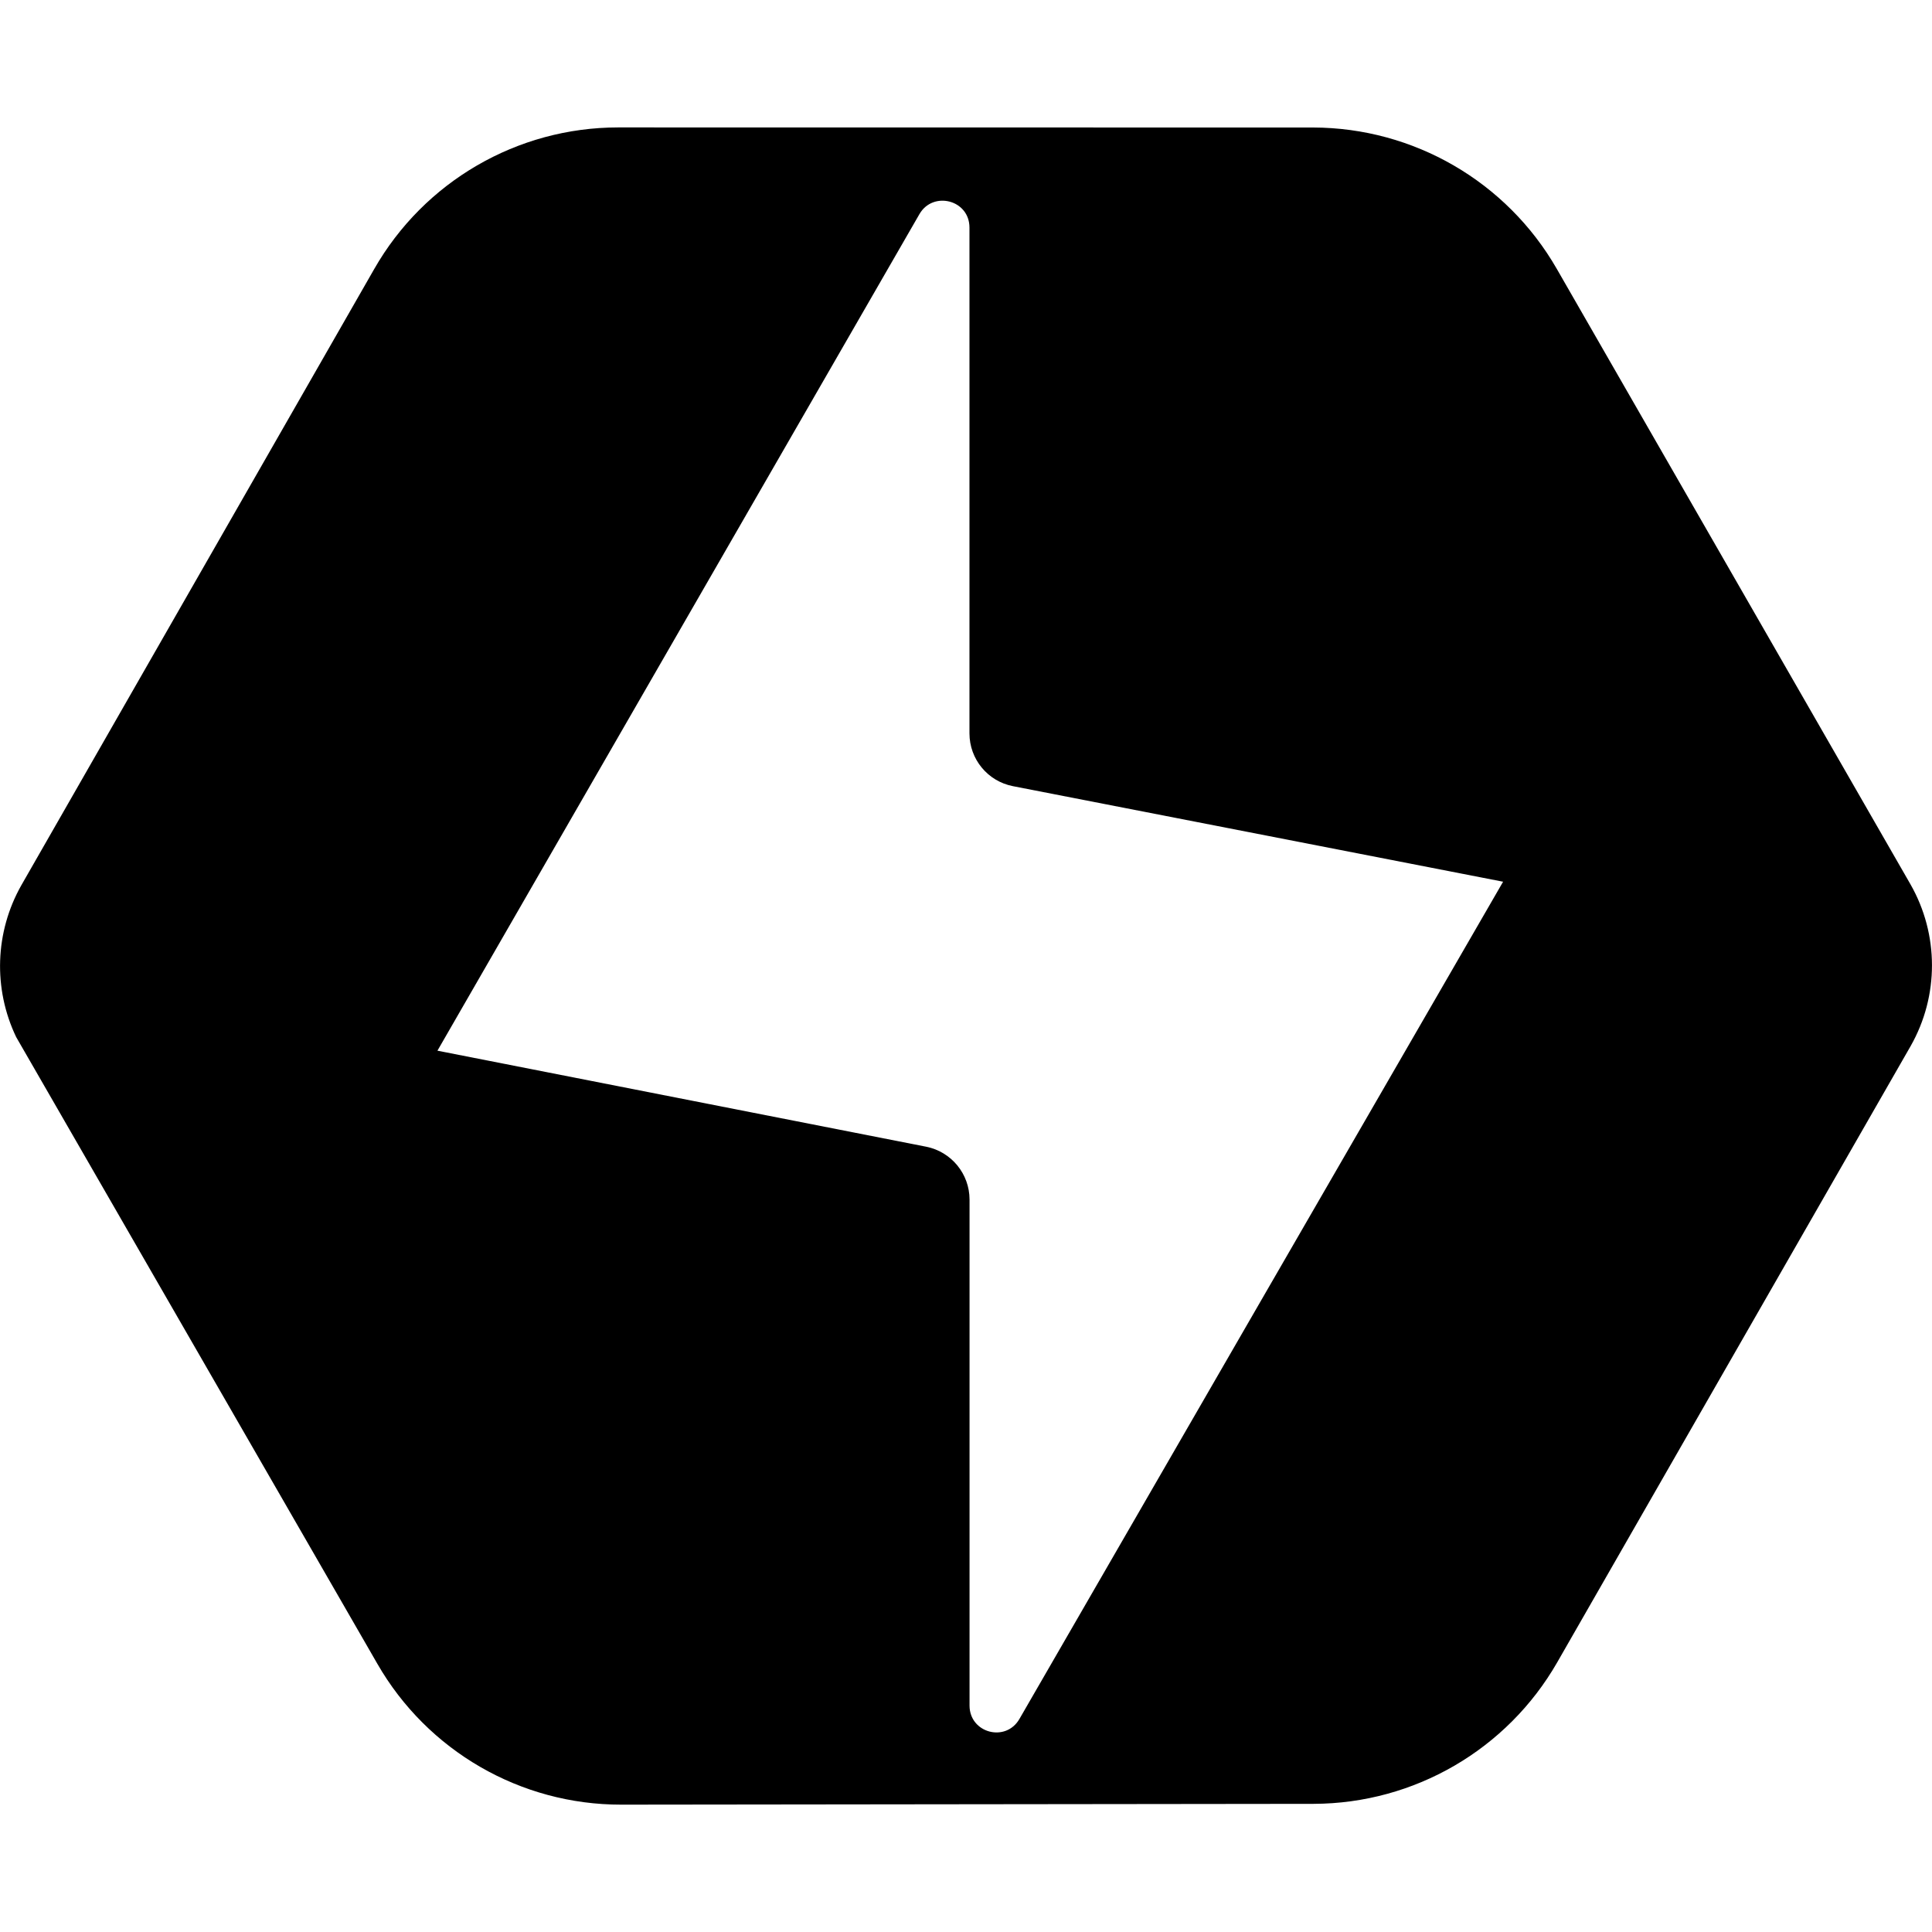
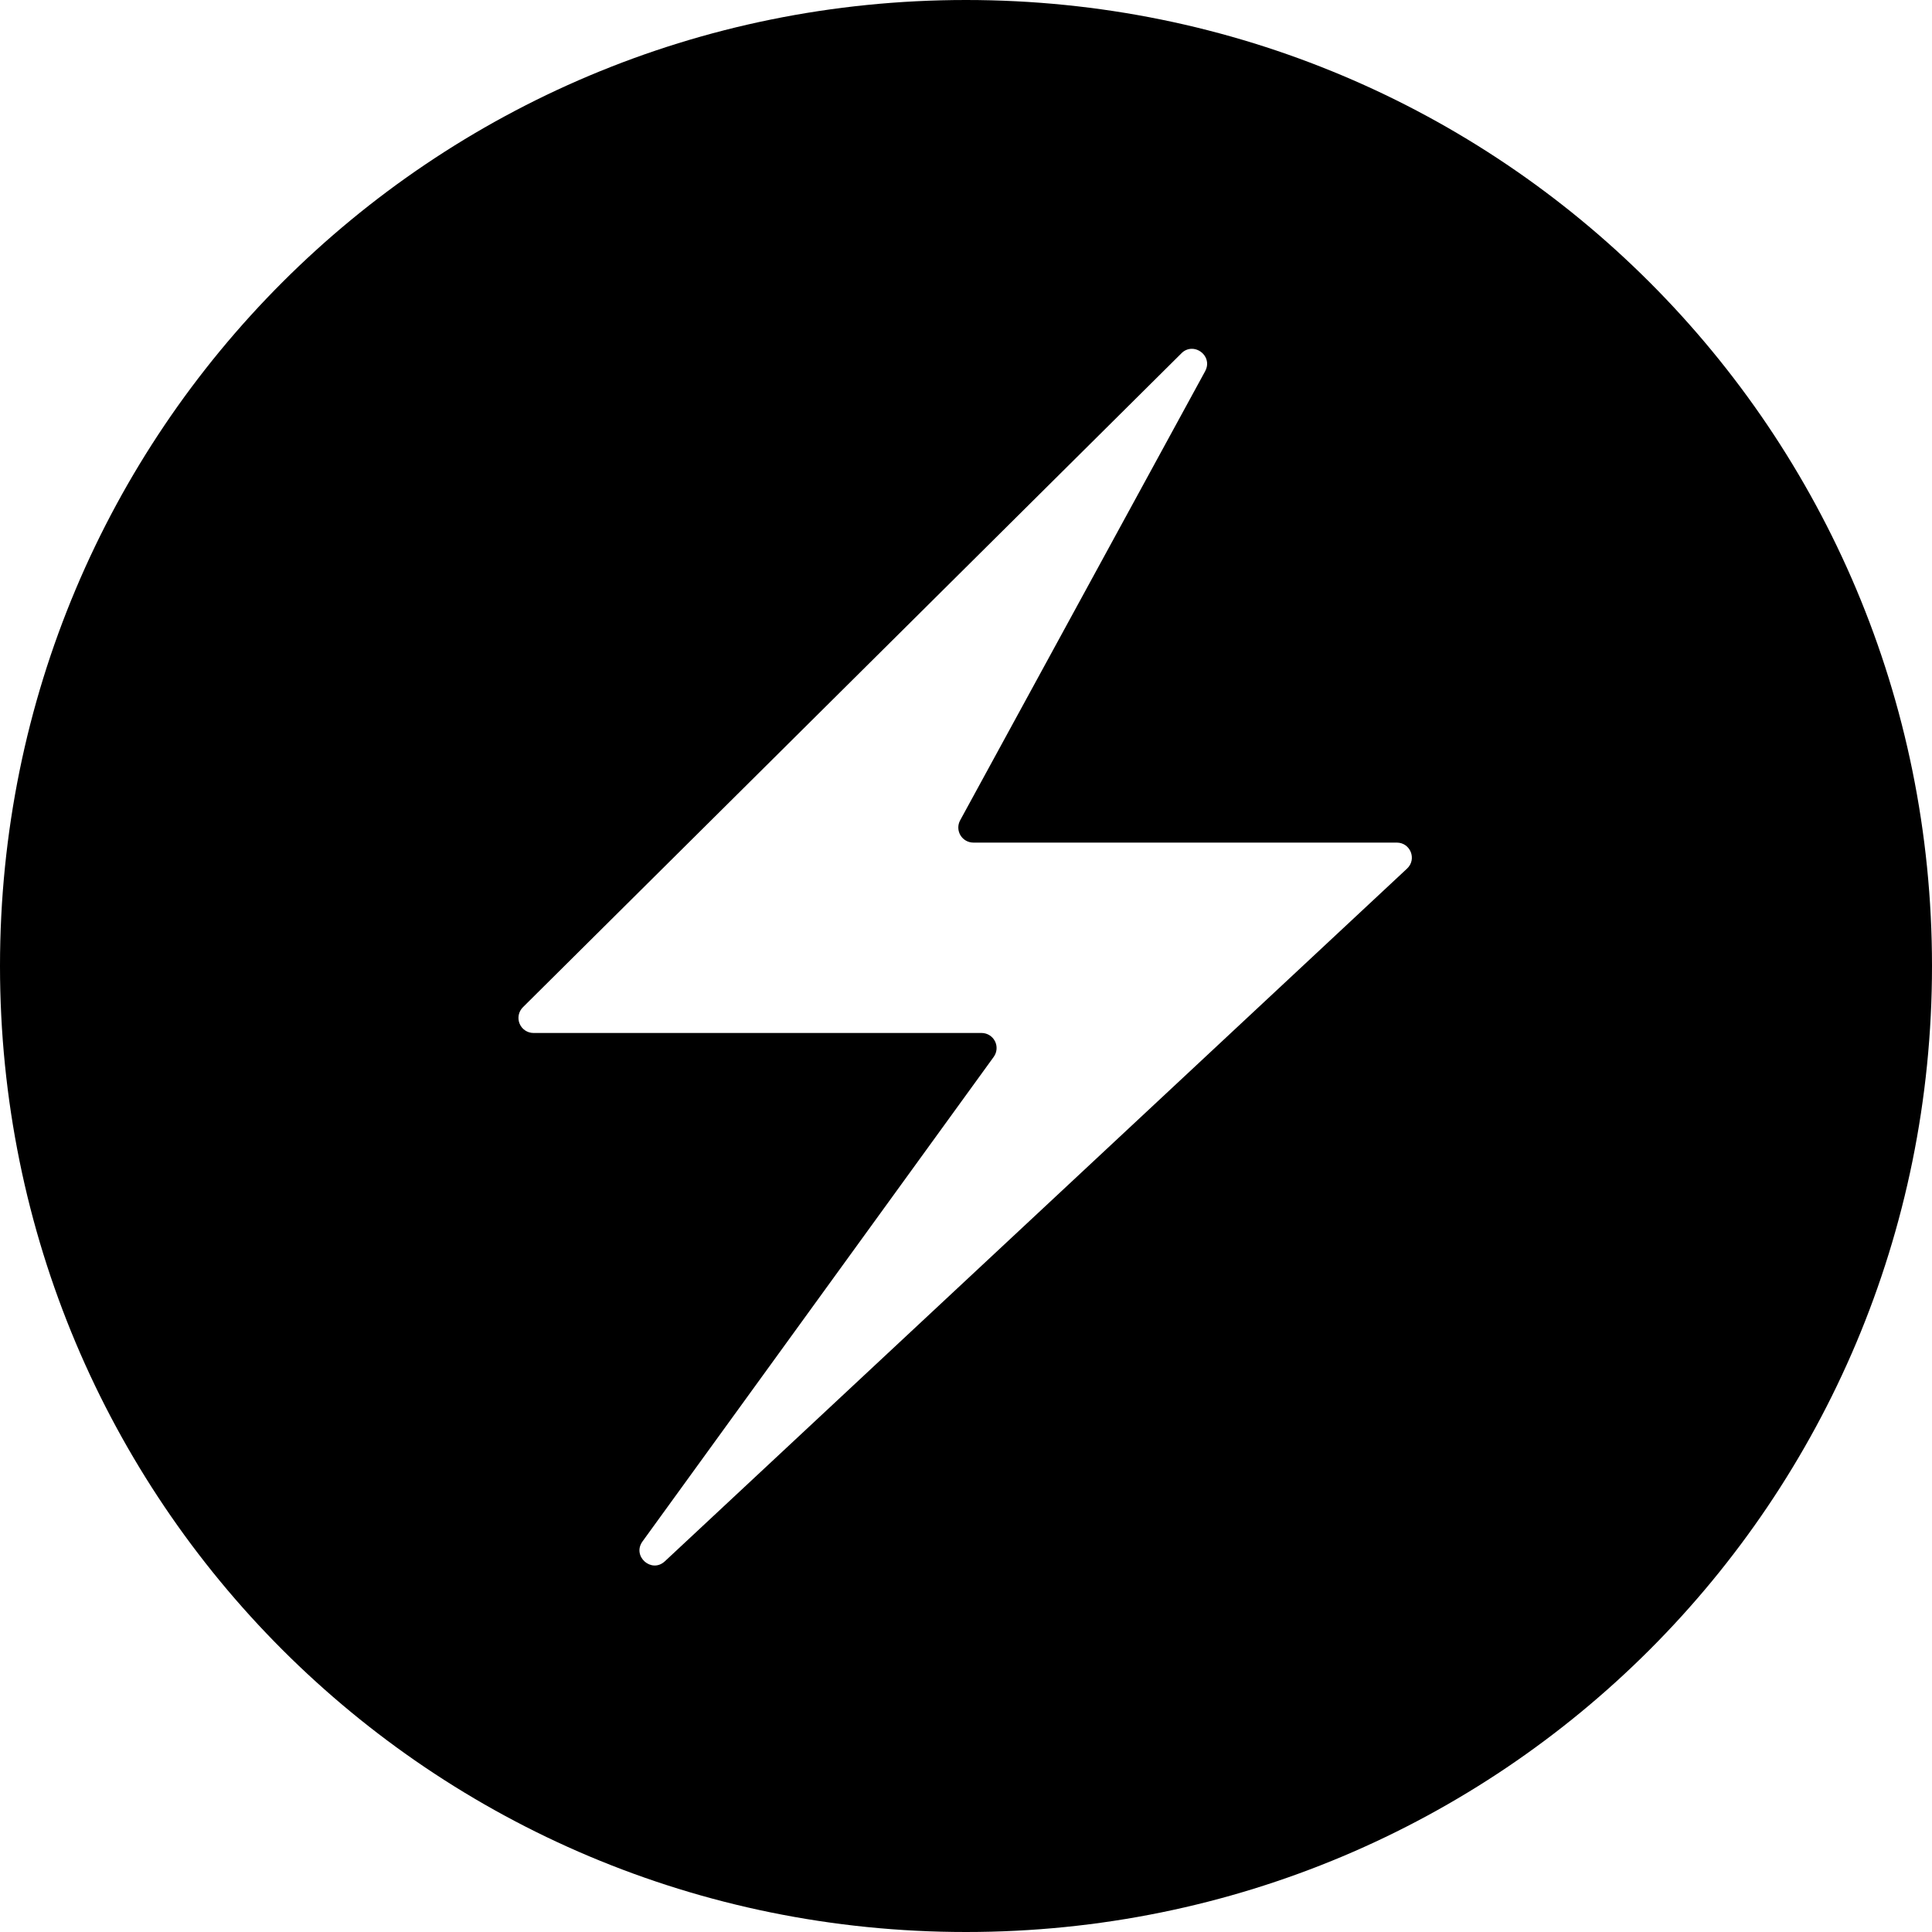
<svg xmlns="http://www.w3.org/2000/svg" viewBox="0 0 24 24">
-   <path d="M7.678 1.583a3.49 3.49 0 0 0-3.03 1.76L.265 10.997a2.04 2.04 0 0 0-.064 1.886l4.486 7.784a3.49 3.49 0 0 0 3.03 1.751l8.602-.01a3.5 3.5 0 0 0 3.026-1.759l4.39-7.655a2.03 2.03 0 0 0-.002-2.008L19.339 3.34a3.5 3.5 0 0 0-3.028-1.756Zm4.365 1.244V9.11c0 .32.226.595.54.656l6.089 1.187q-3.006 5.2-6.008 10.4c-.17.296-.62.176-.62-.166v-6.286a.67.67 0 0 0-.538-.656l-6.072-1.193 5.988-10.393c.168-.29.621-.178.621.168" />
+   <path d="M12 0C5.352 0 0 5.352 0 12s5.352 12 12 12 12-5.352 12-12S18.648 0 12 0m2.8 4.333c.13-.004.248.136.171.278l-3.044 5.58a.187.187 0 0 0 .164.276h5.26c.17 0 .252.207.128.323l-9.22 8.605c-.165.154-.41-.063-.278-.246l4.364-6.021a.187.187 0 0 0-.151-.296H6.627a.187.187 0 0 1-.131-.32l8.18-8.123a.18.18 0 0 1 .125-.056z" />
</svg>
